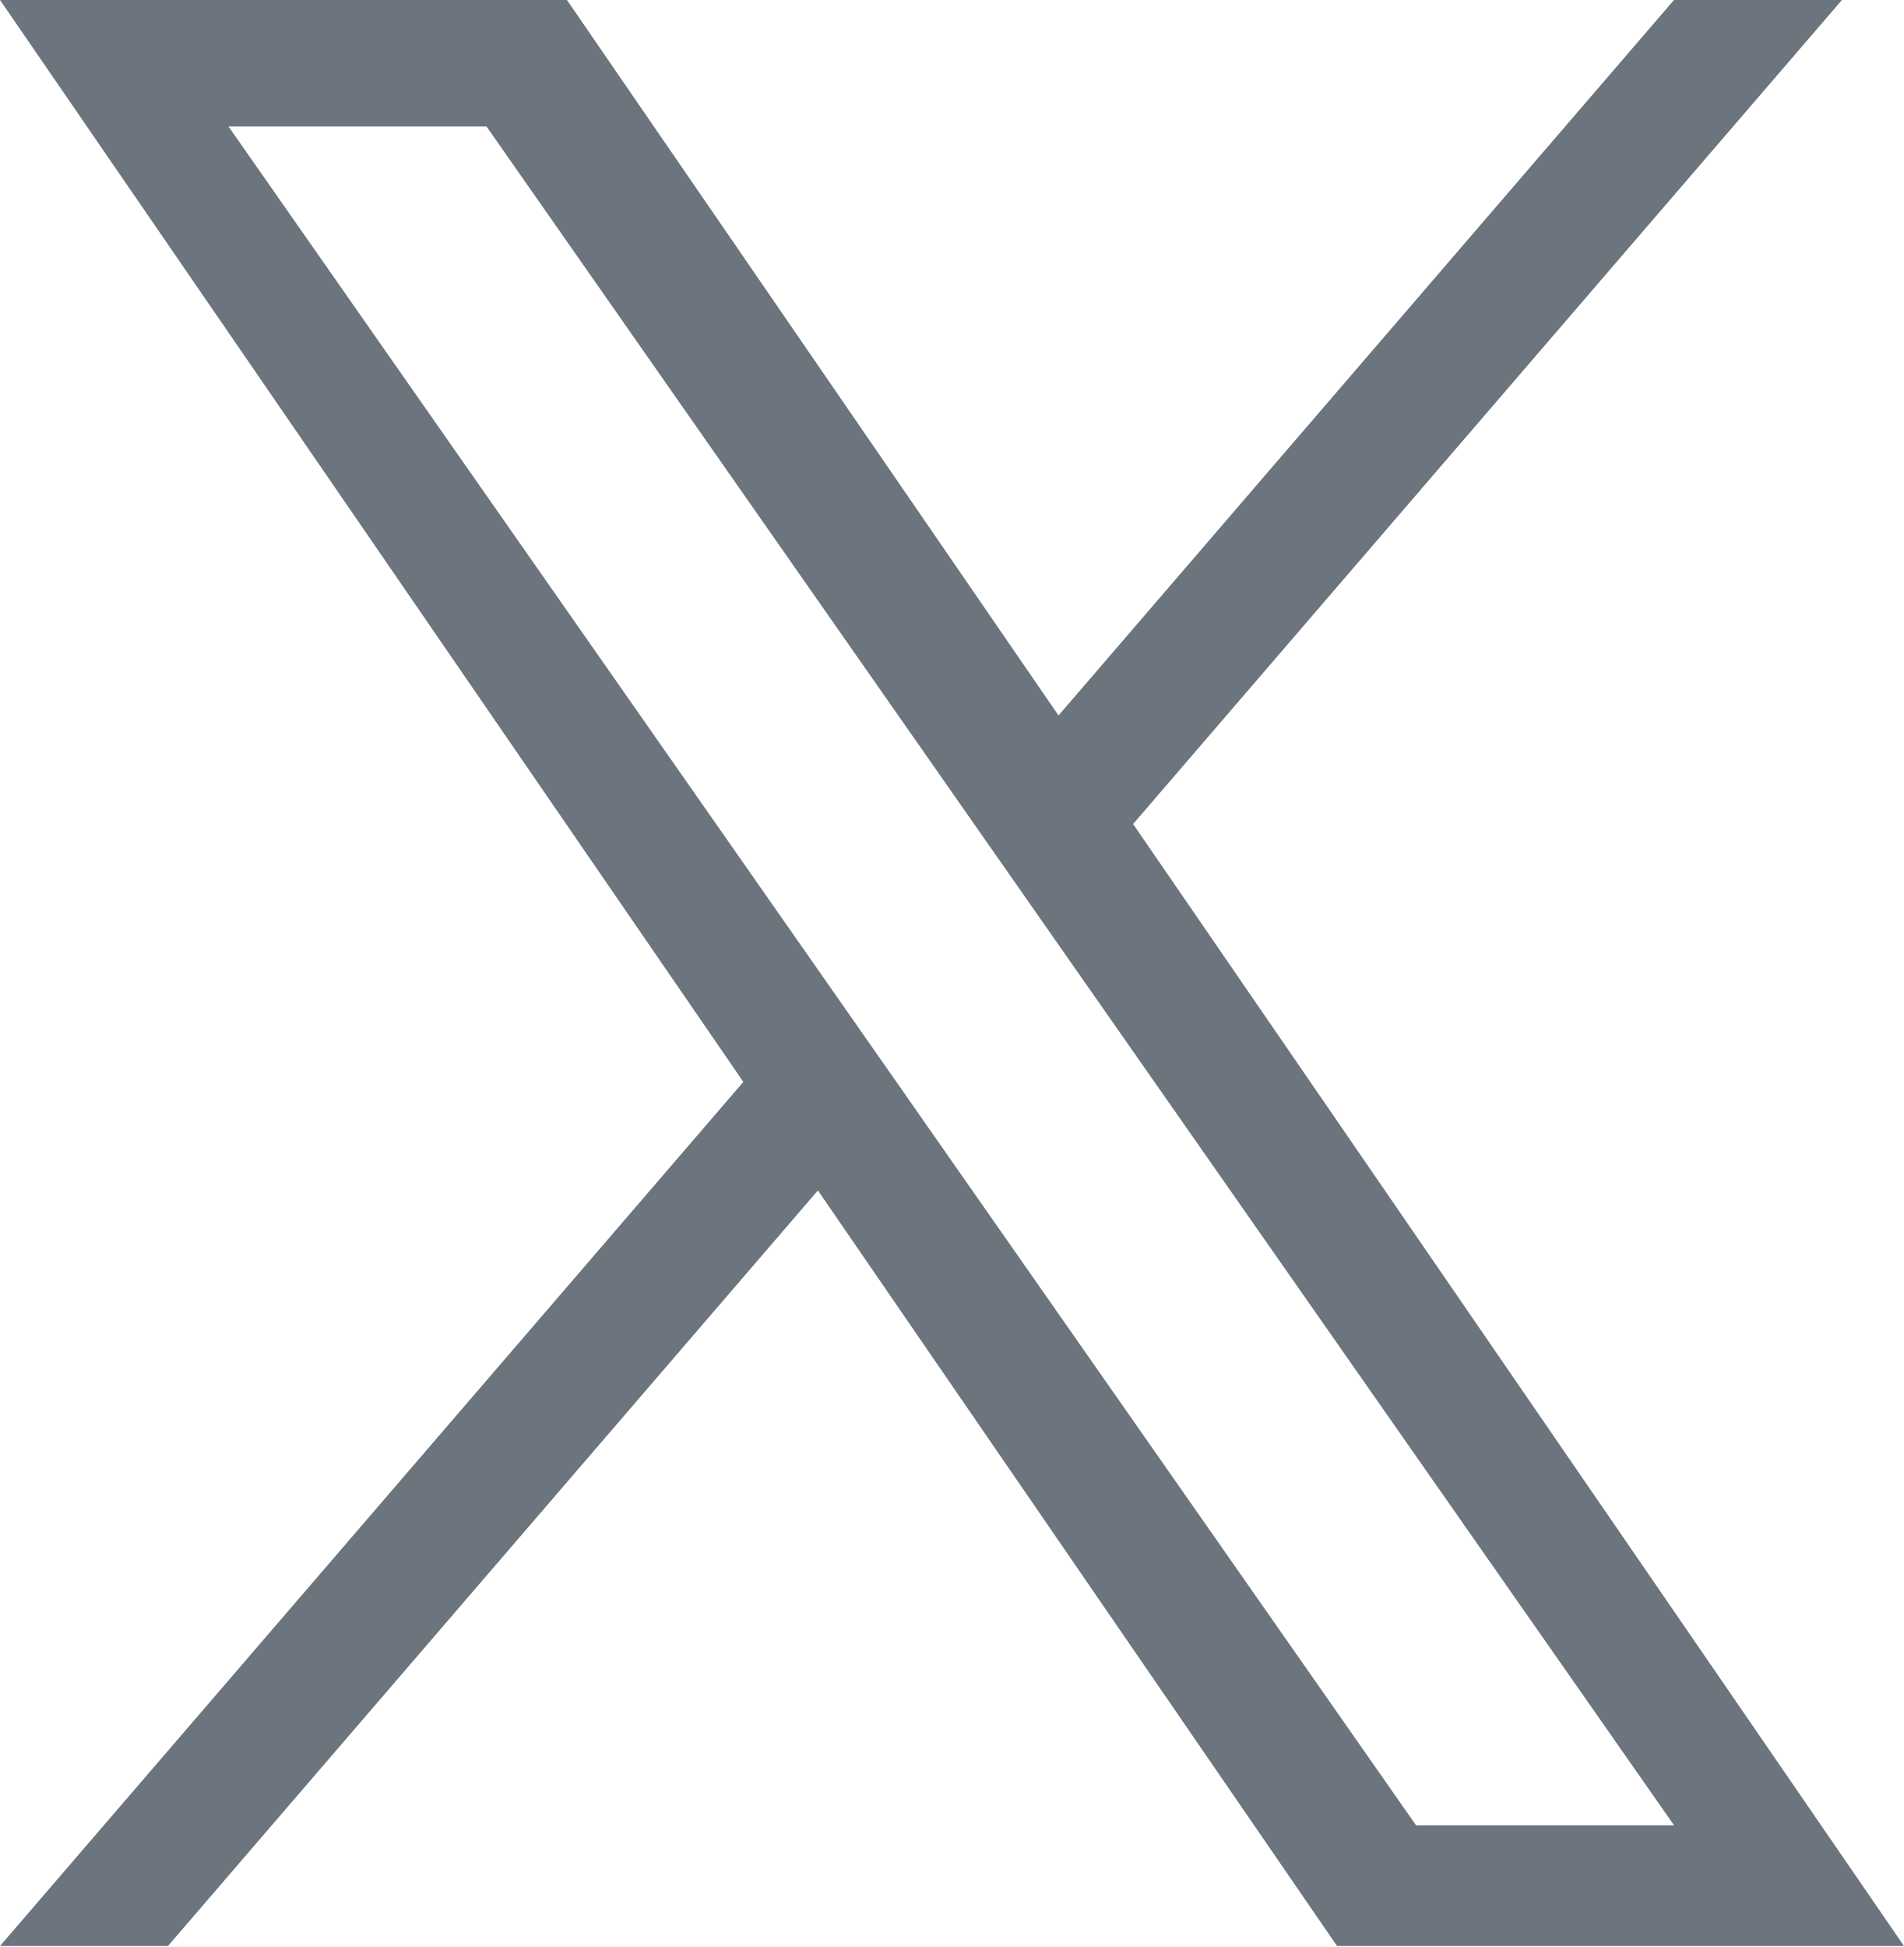
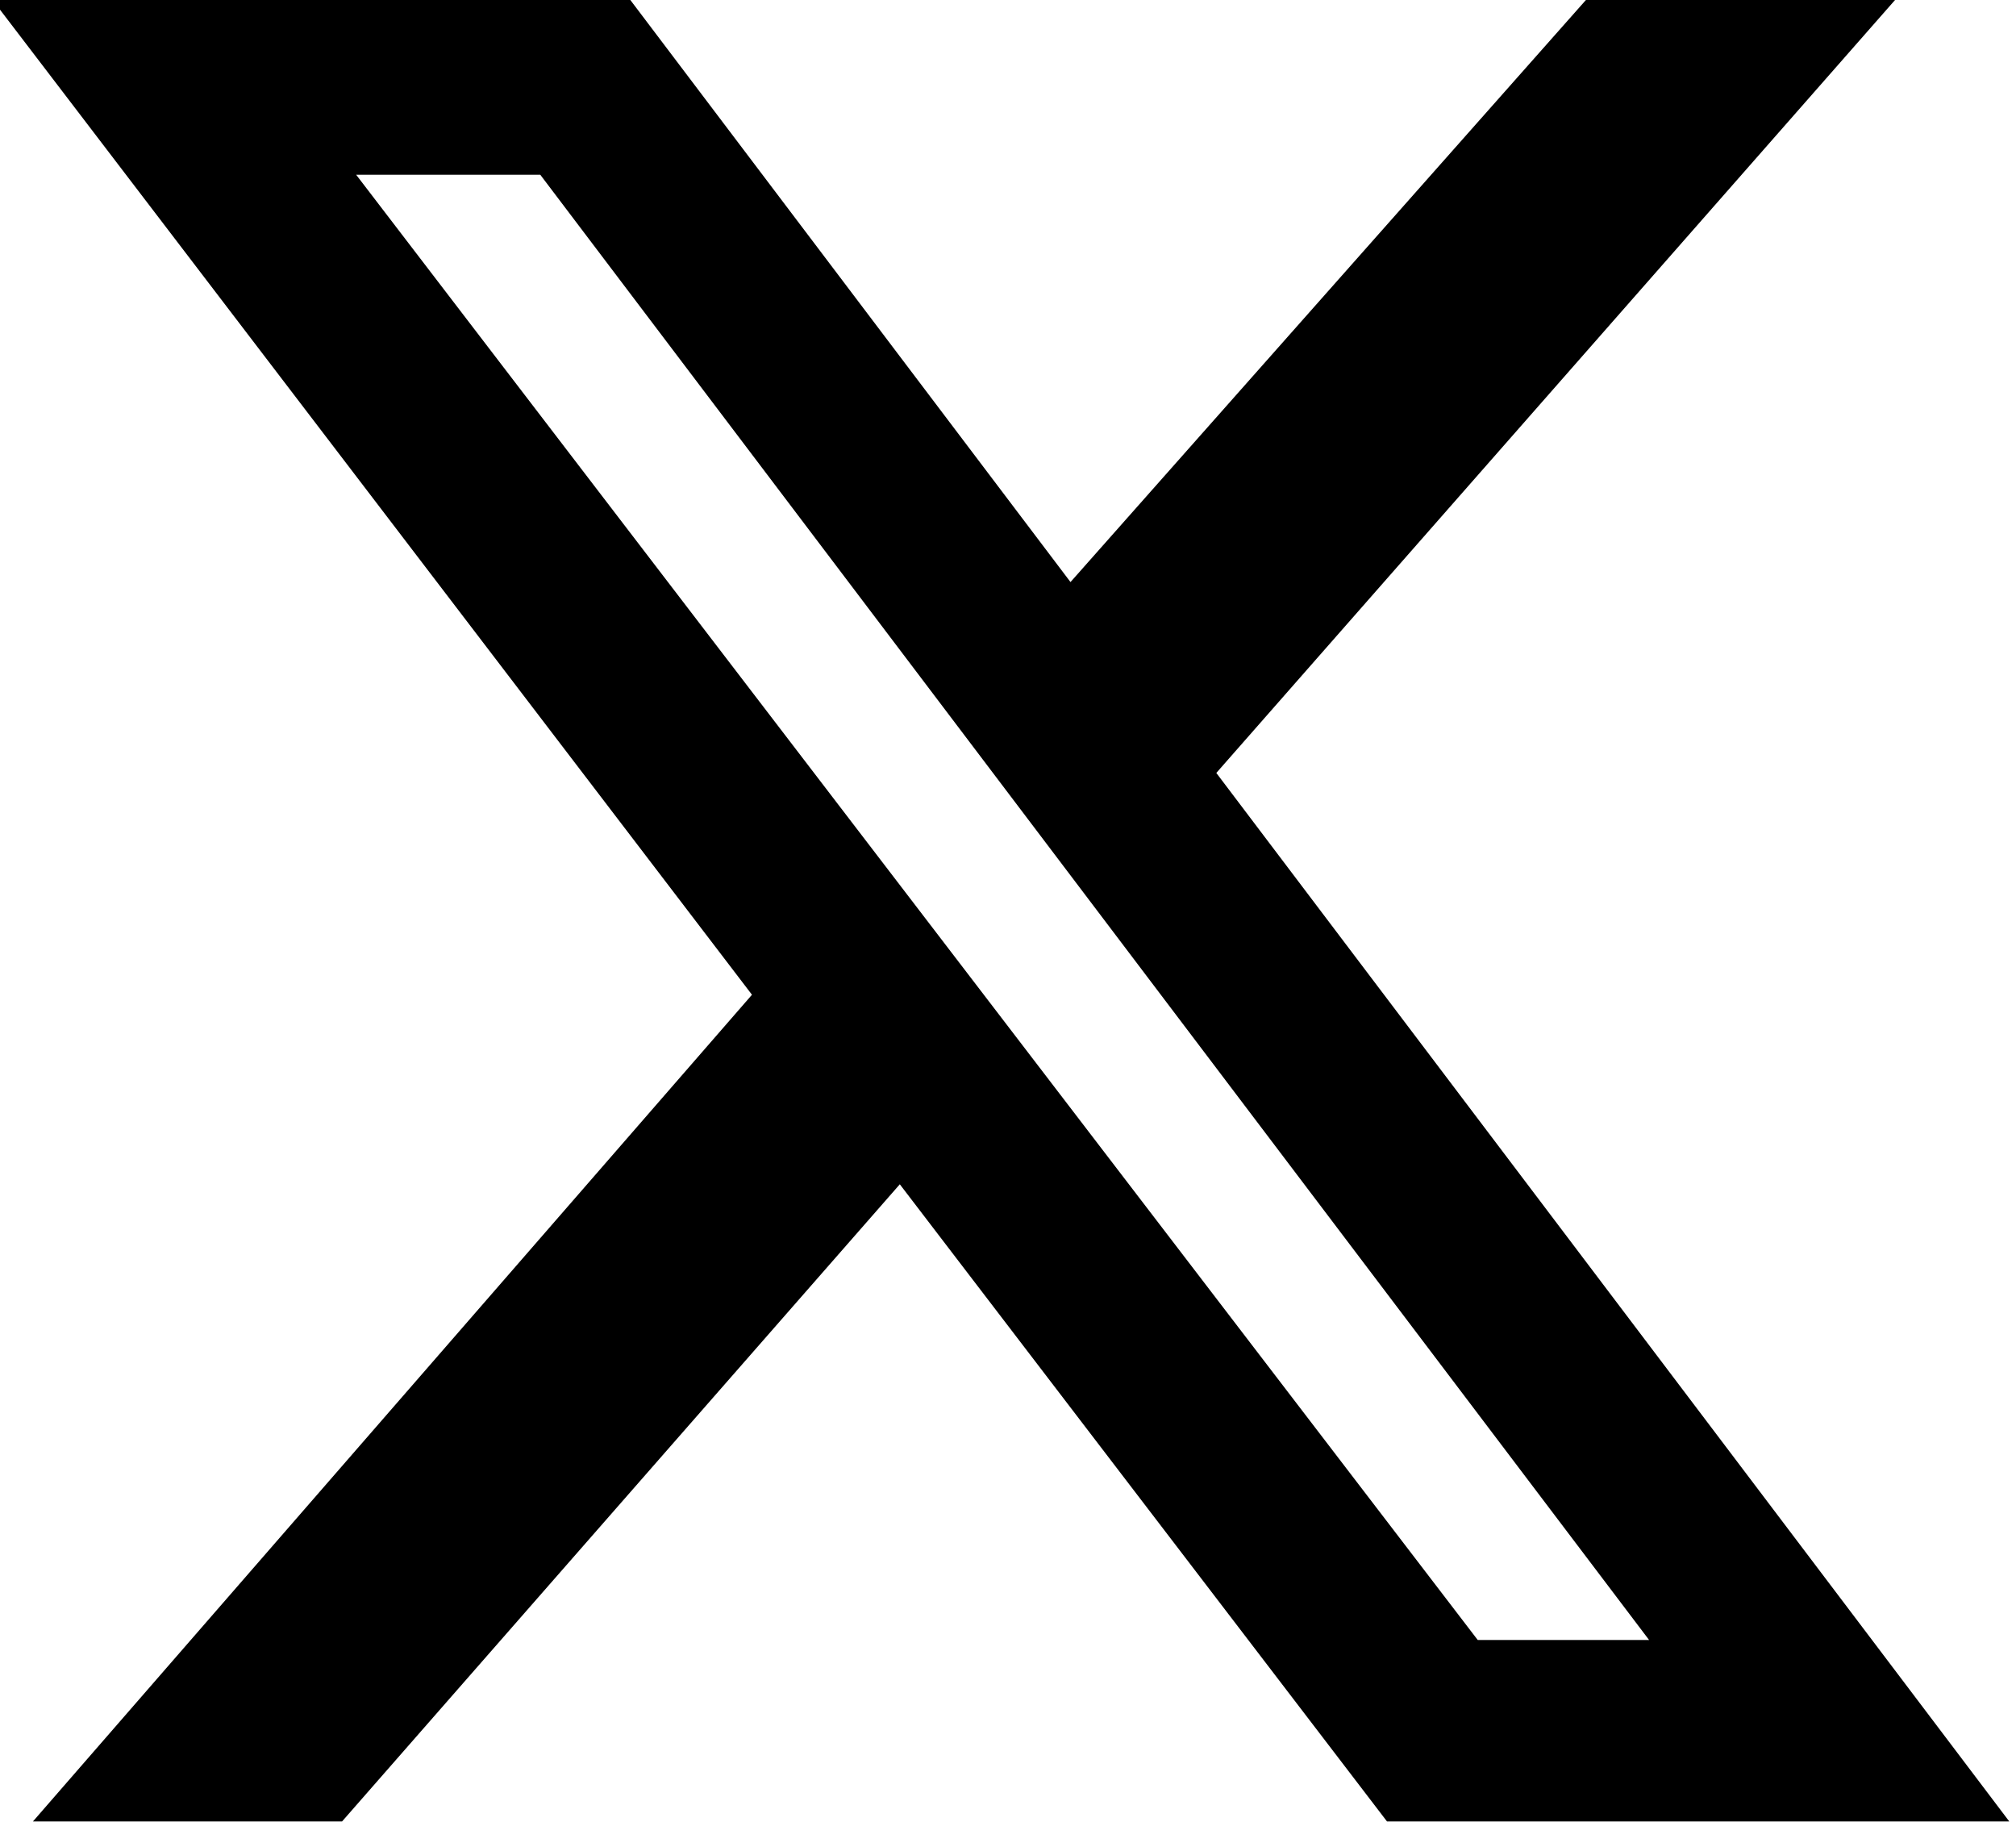
- <svg xmlns="http://www.w3.org/2000/svg" width="1200" height="1227" viewBox="0 0 1200 1227" fill="none">
-   <path d="M714.163 519.284L1160.89 0H1055.03L667.137 450.887L357.328 0H0L468.492 681.821L0 1226.37H105.866L515.491 750.218L842.672 1226.37H1200L714.137 519.284H714.163ZM569.165 687.828L521.697 619.934L144.011 79.694H306.615L611.412 515.685L658.88 583.579L1055.08 1150.3H892.476L569.165 687.854V687.828Z" fill="#6c757d" />
+ <svg xmlns="http://www.w3.org/2000/svg" width="300" height="271">
+   <path d="m236 0h46l-101 115 118 156h-92.6l-72.5-94.8-83 94.8h-46l107-123-113-148h94.9l65.5 86.6zm-16.1 244h25.5l-165-218h-27.4z" />
</svg>
